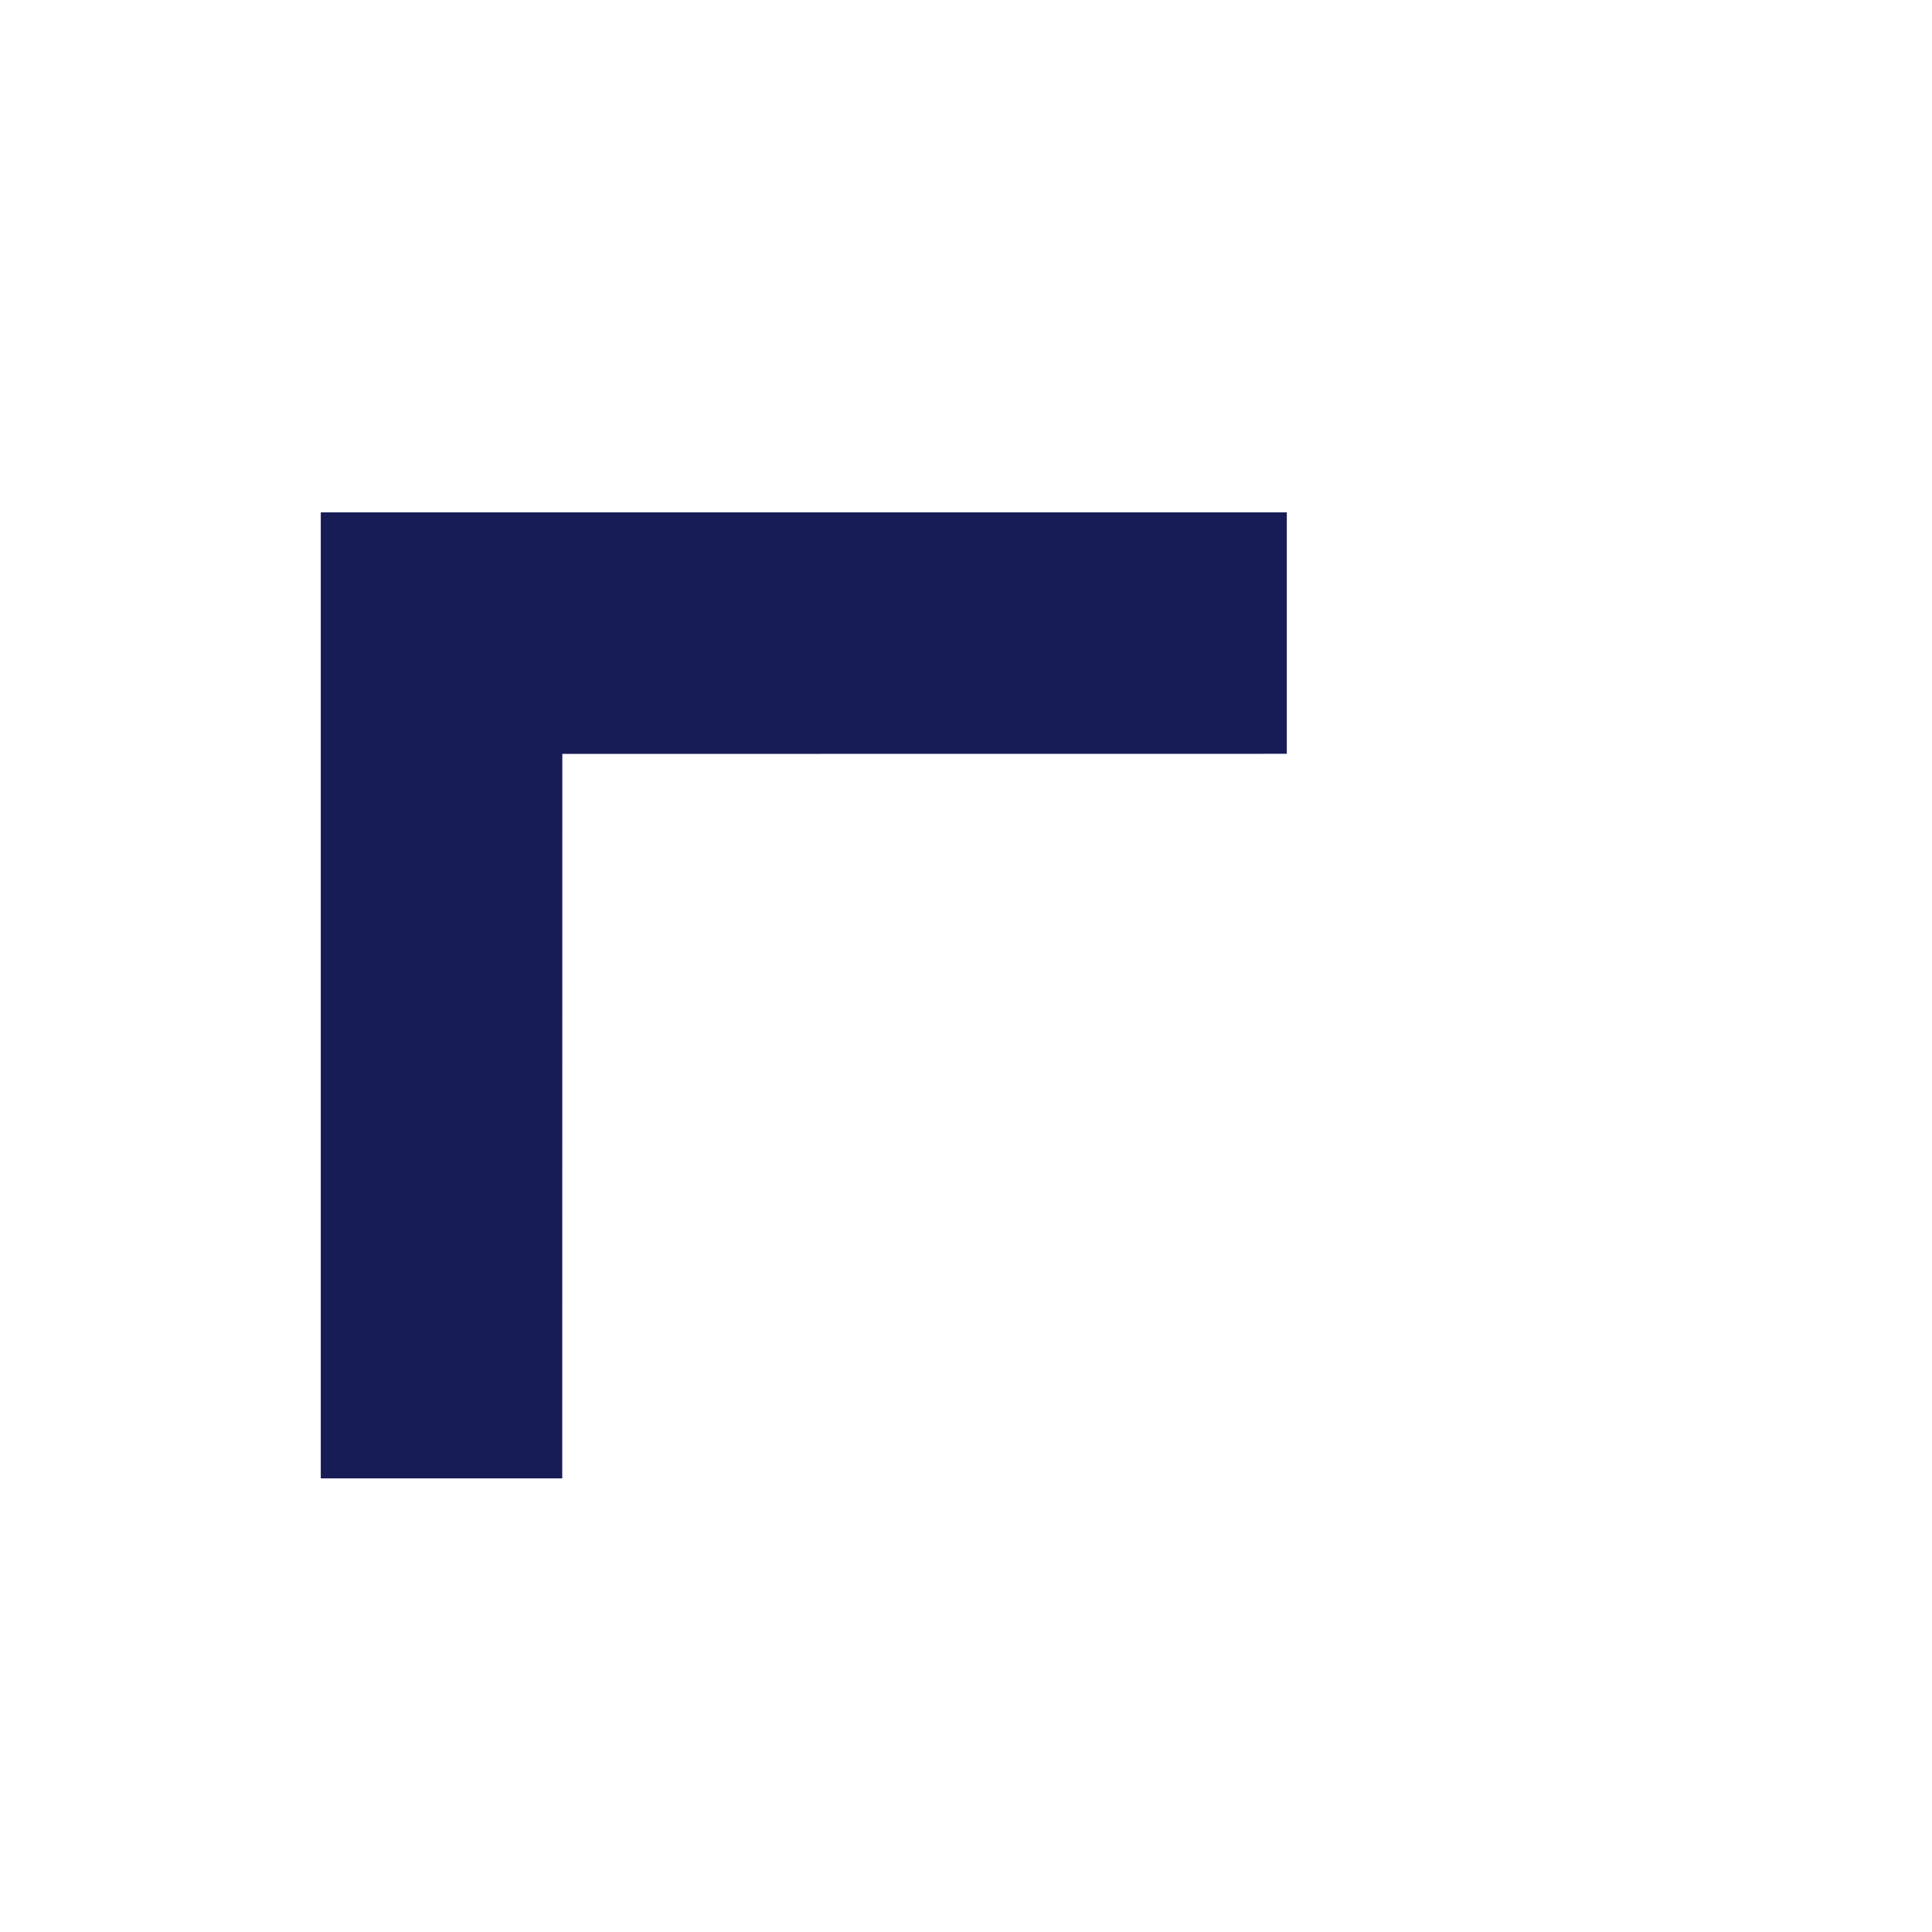
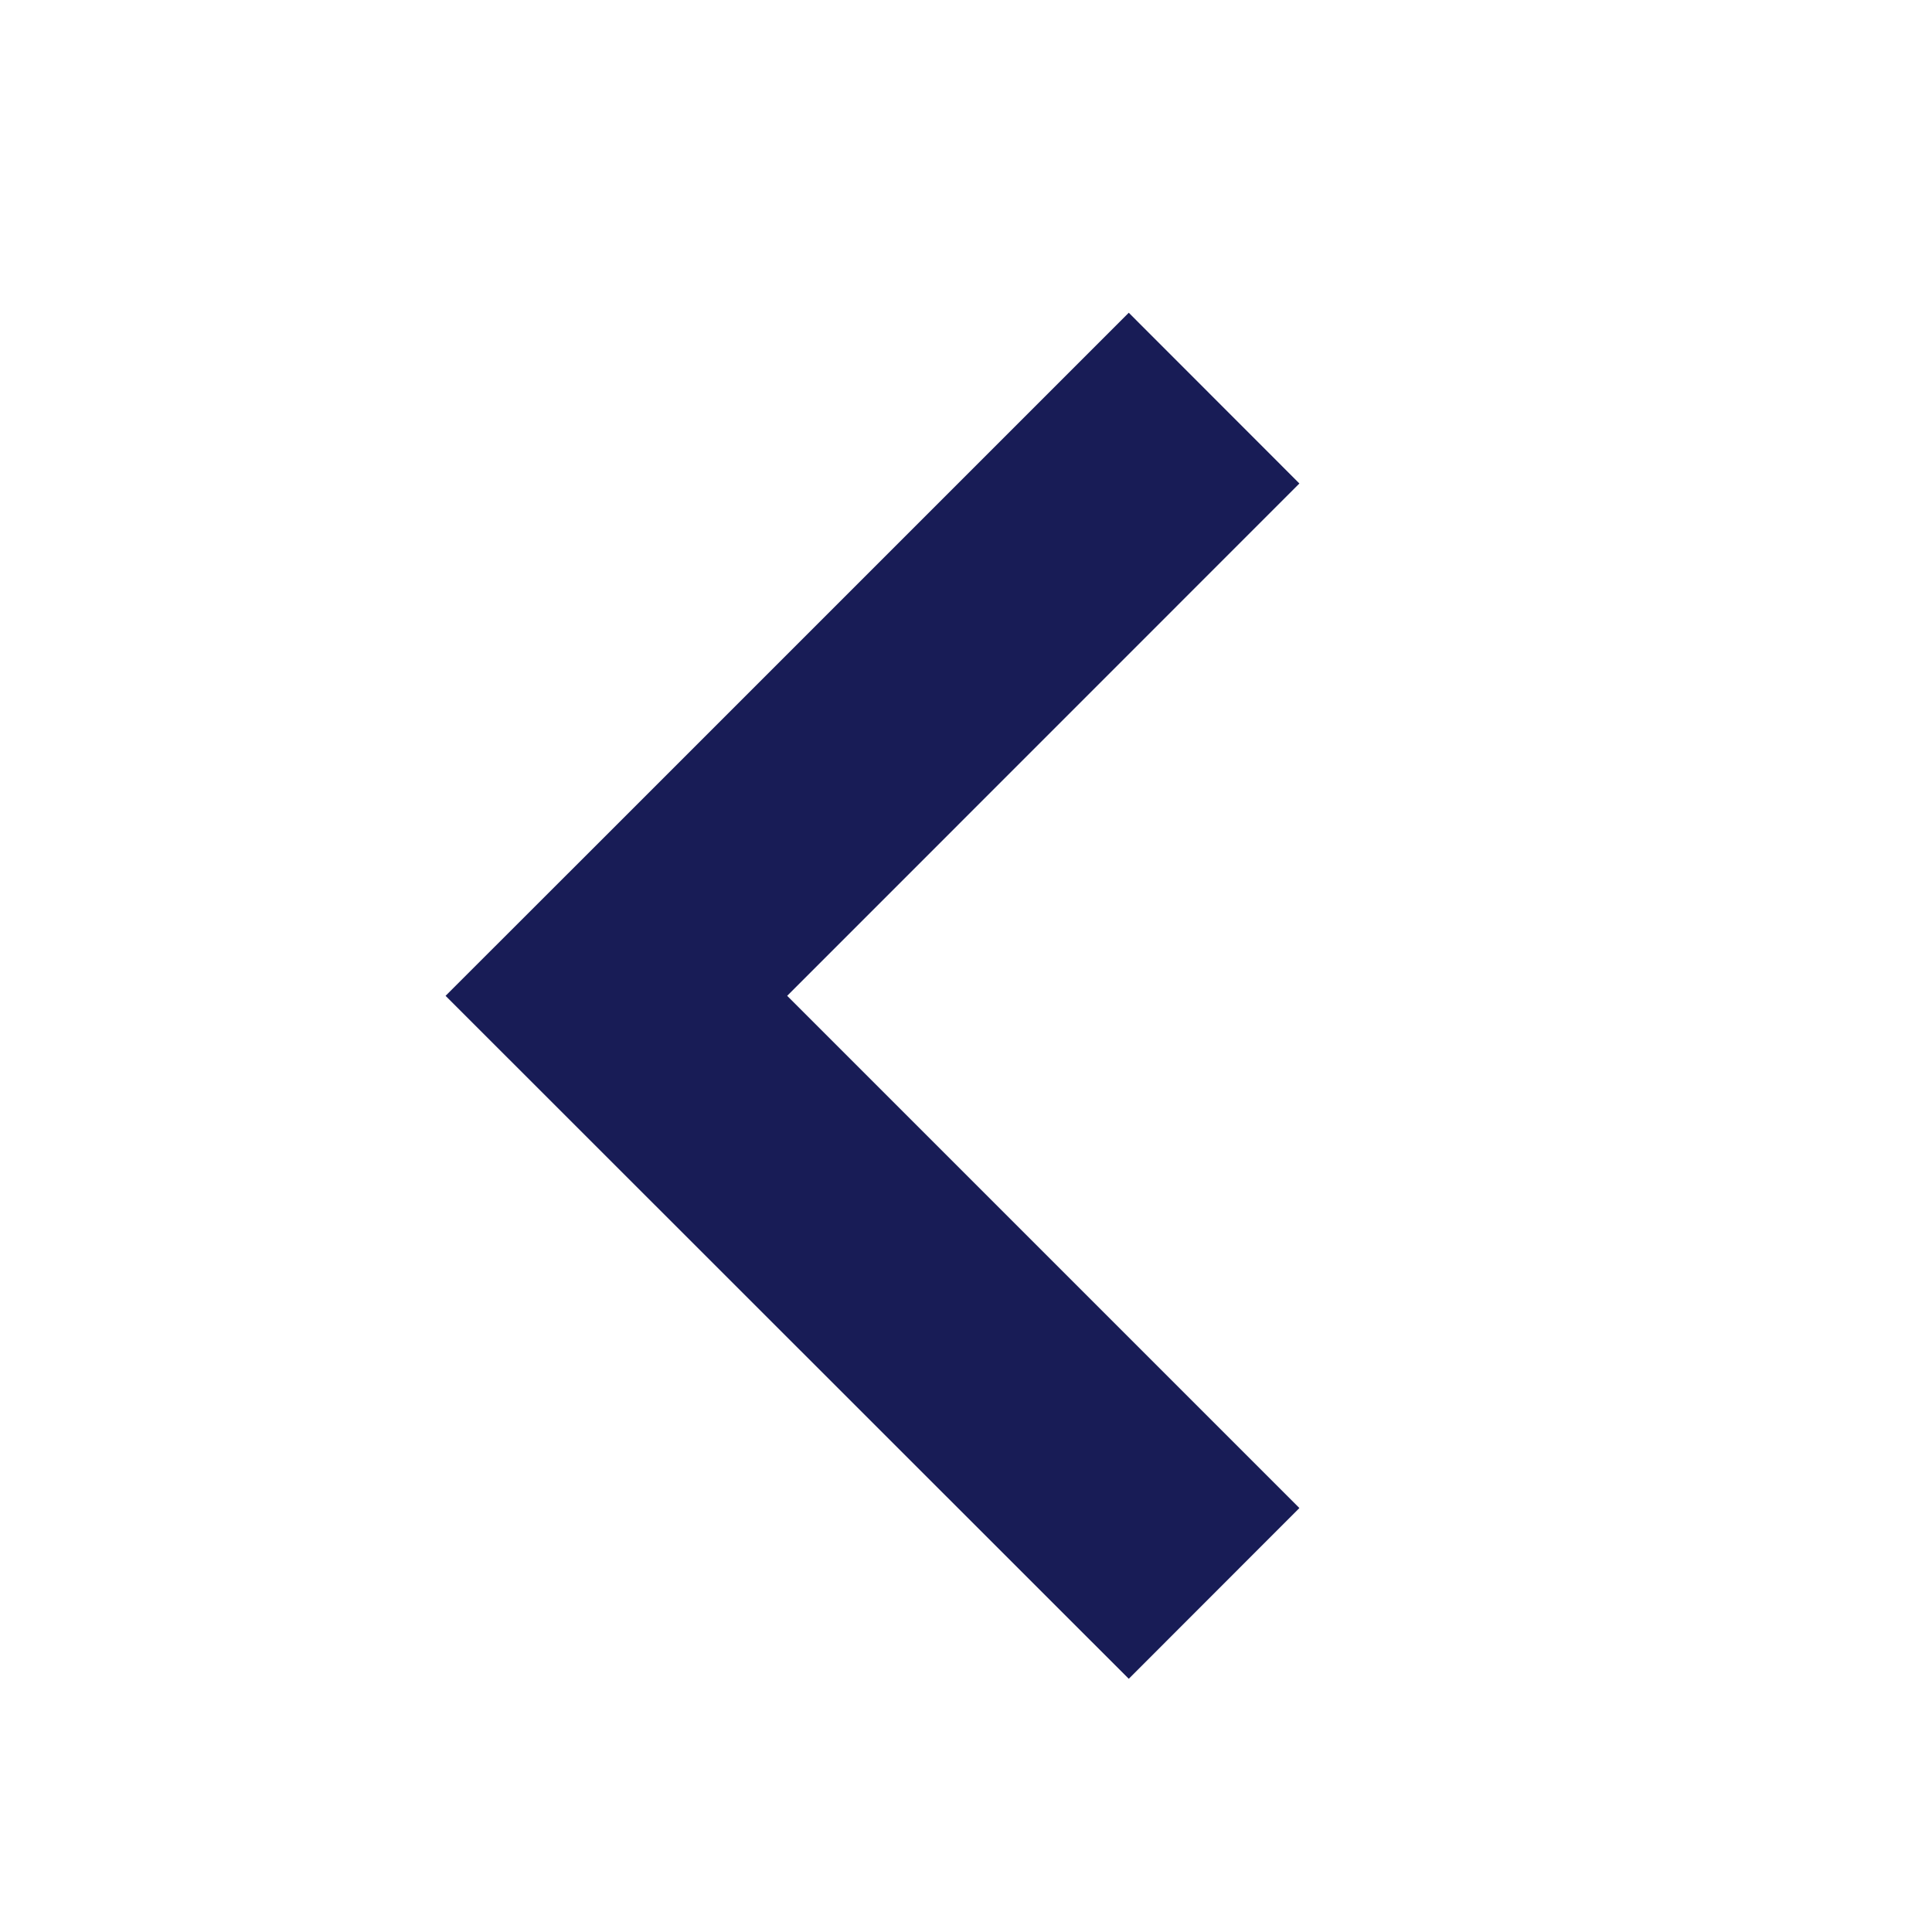
- <svg xmlns="http://www.w3.org/2000/svg" version="1.1" id="Layer_1" x="0px" y="0px" width="16px" height="16px" viewBox="0 0 16 16" enable-background="new 0 0 16 16" xml:space="preserve">
-   <g id="Icon_x2F_Arrows_x2F_Left">
-     <g id="Icon-Fill" transform="translate(6.656854, 8.243146) scale(-1, -1) rotate(45) translate(-6.656854, -8.243146) ">
-       <path id="path-1_1_" fill="#181C56" d="M9.485,8.243L5.243,4l1.414-1.414l4.243,4.243    l1.414,1.414l-5.657,5.657l-1.414-1.414L9.485,8.243z" />
-     </g>
+ <svg xmlns="http://www.w3.org/2000/svg" width="16px" height="16px" viewBox="0 0 16 16" version="1.1">
+   <g id="Icon/Arrows/Left" stroke="none" stroke-width="1" fill="none" fill-rule="evenodd">
+     <polygon id="Icon-Fill" fill="#181C56" points="5.105 6.833 3.69 8.247 9.348 13.903 10.761 12.489 6.519 8.247 10.761 4.004 9.348 2.59" />
  </g>
</svg>
